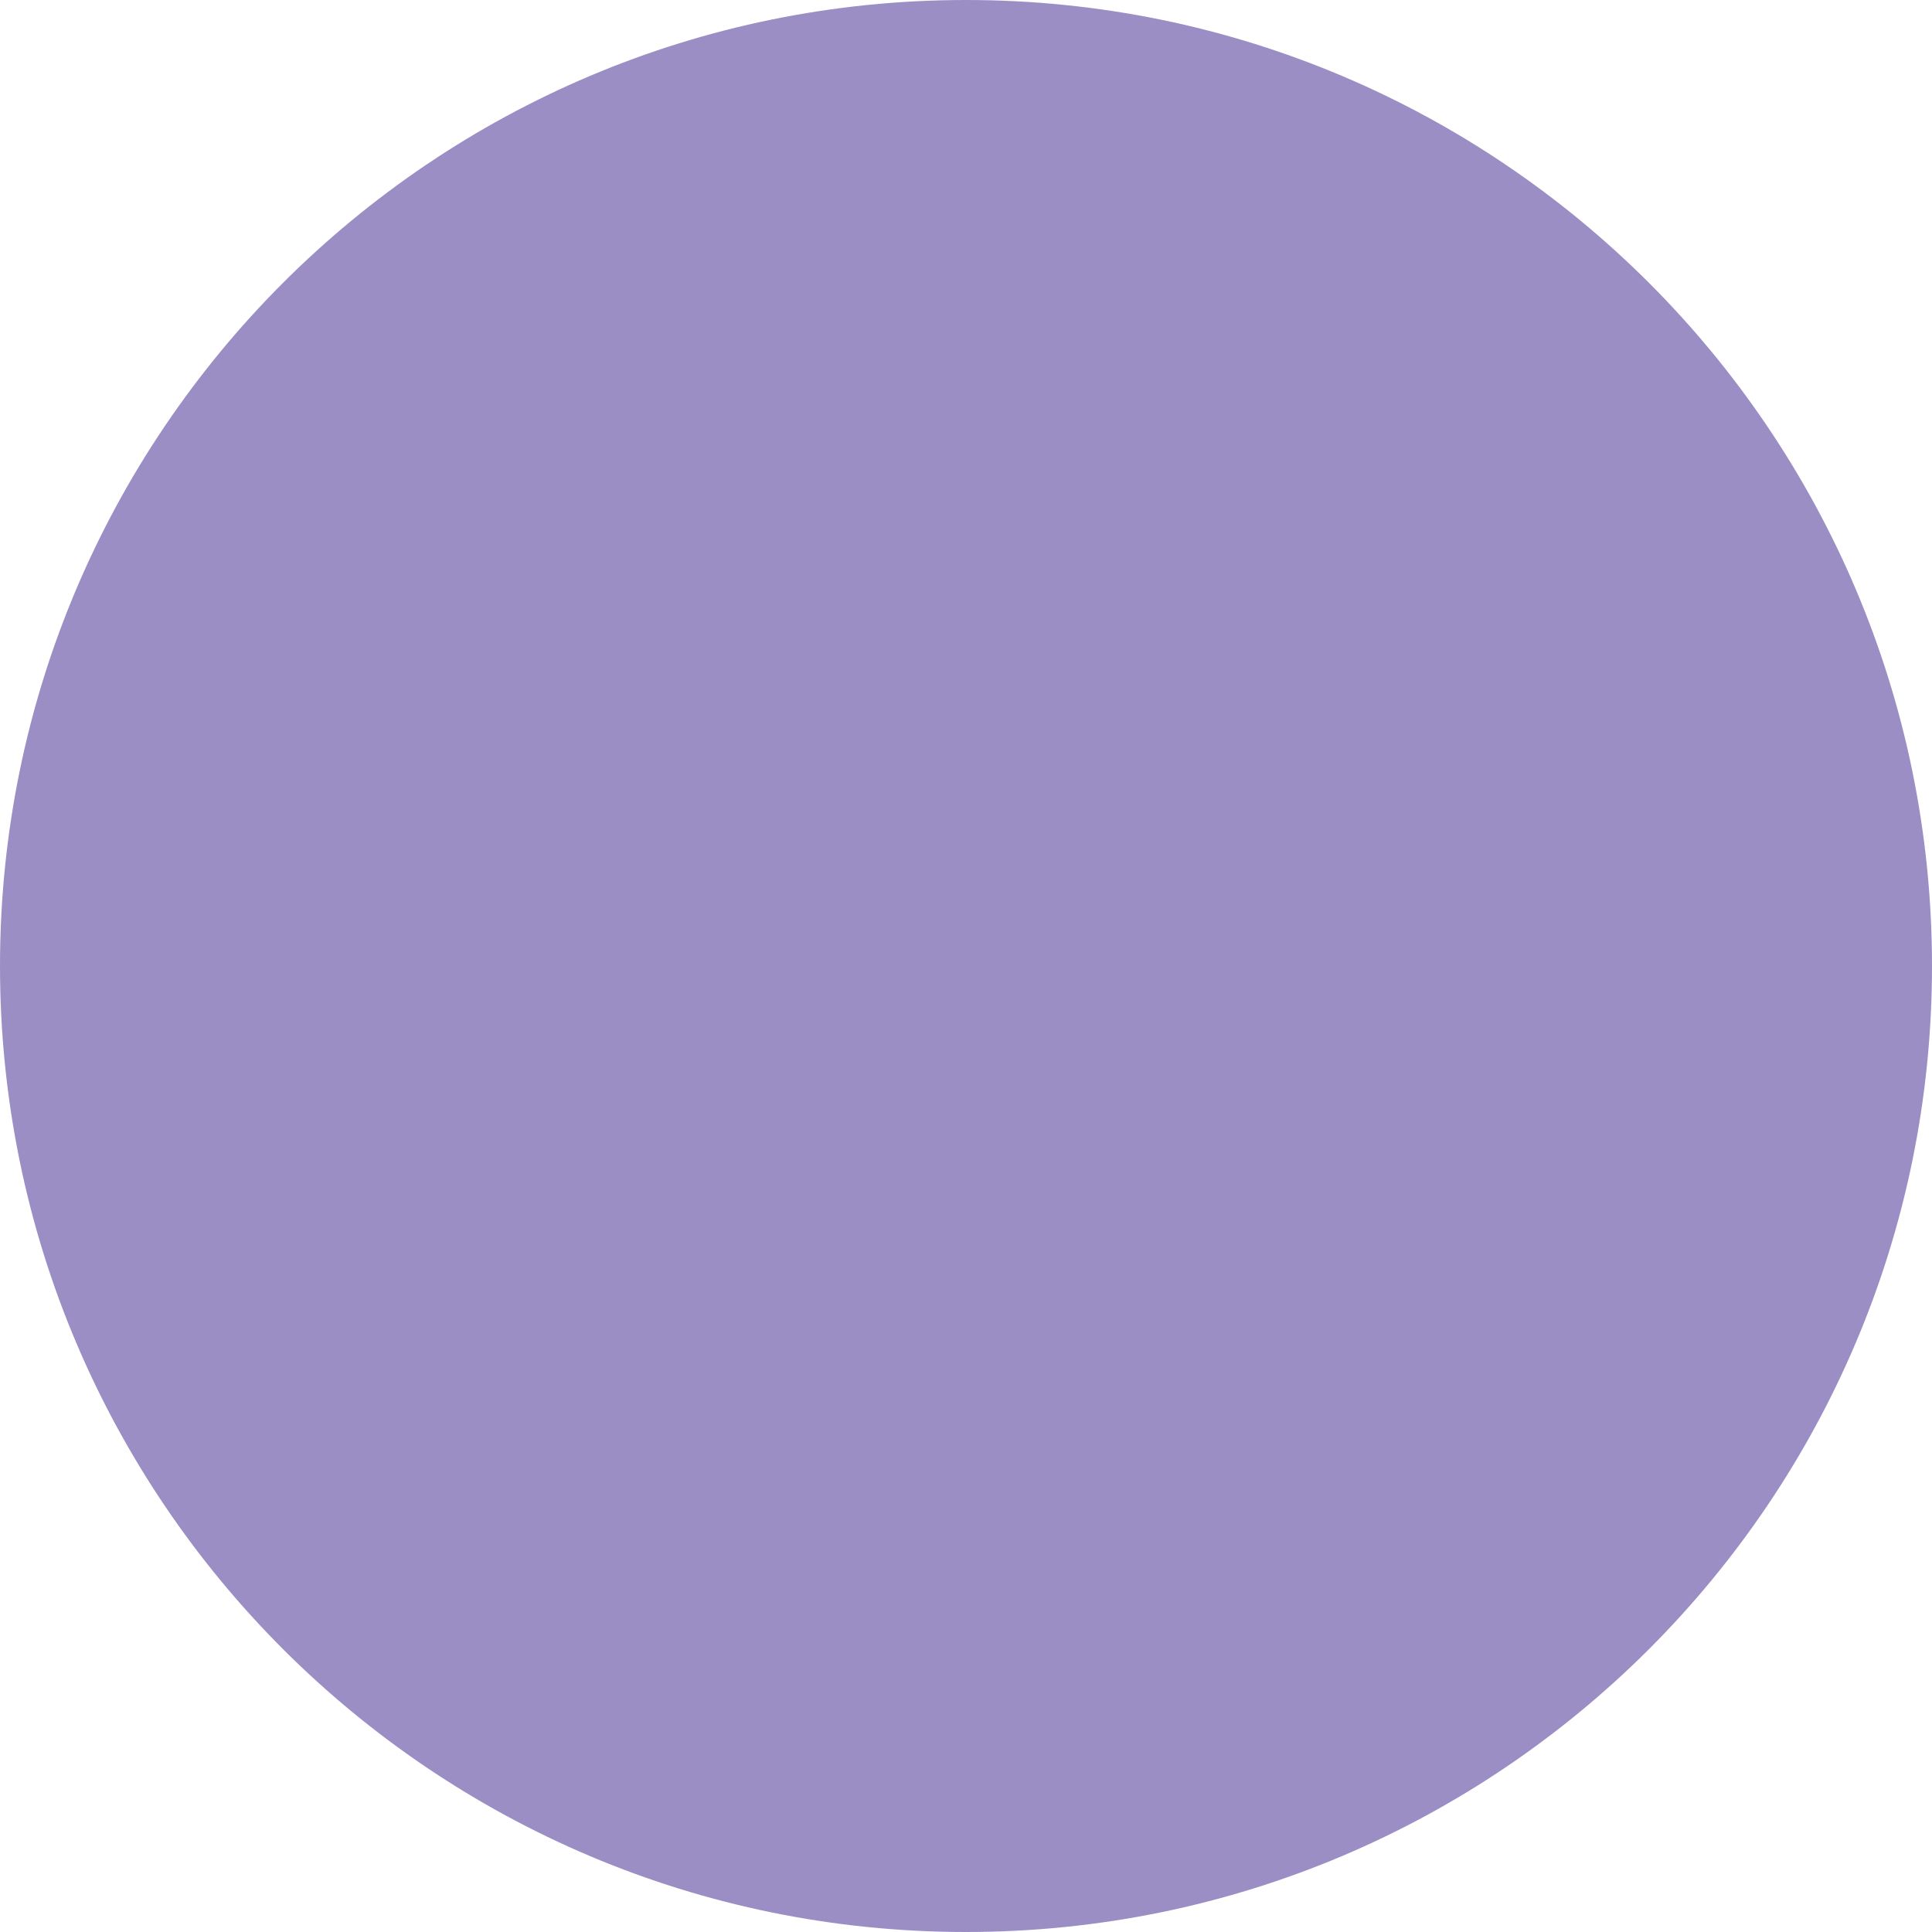
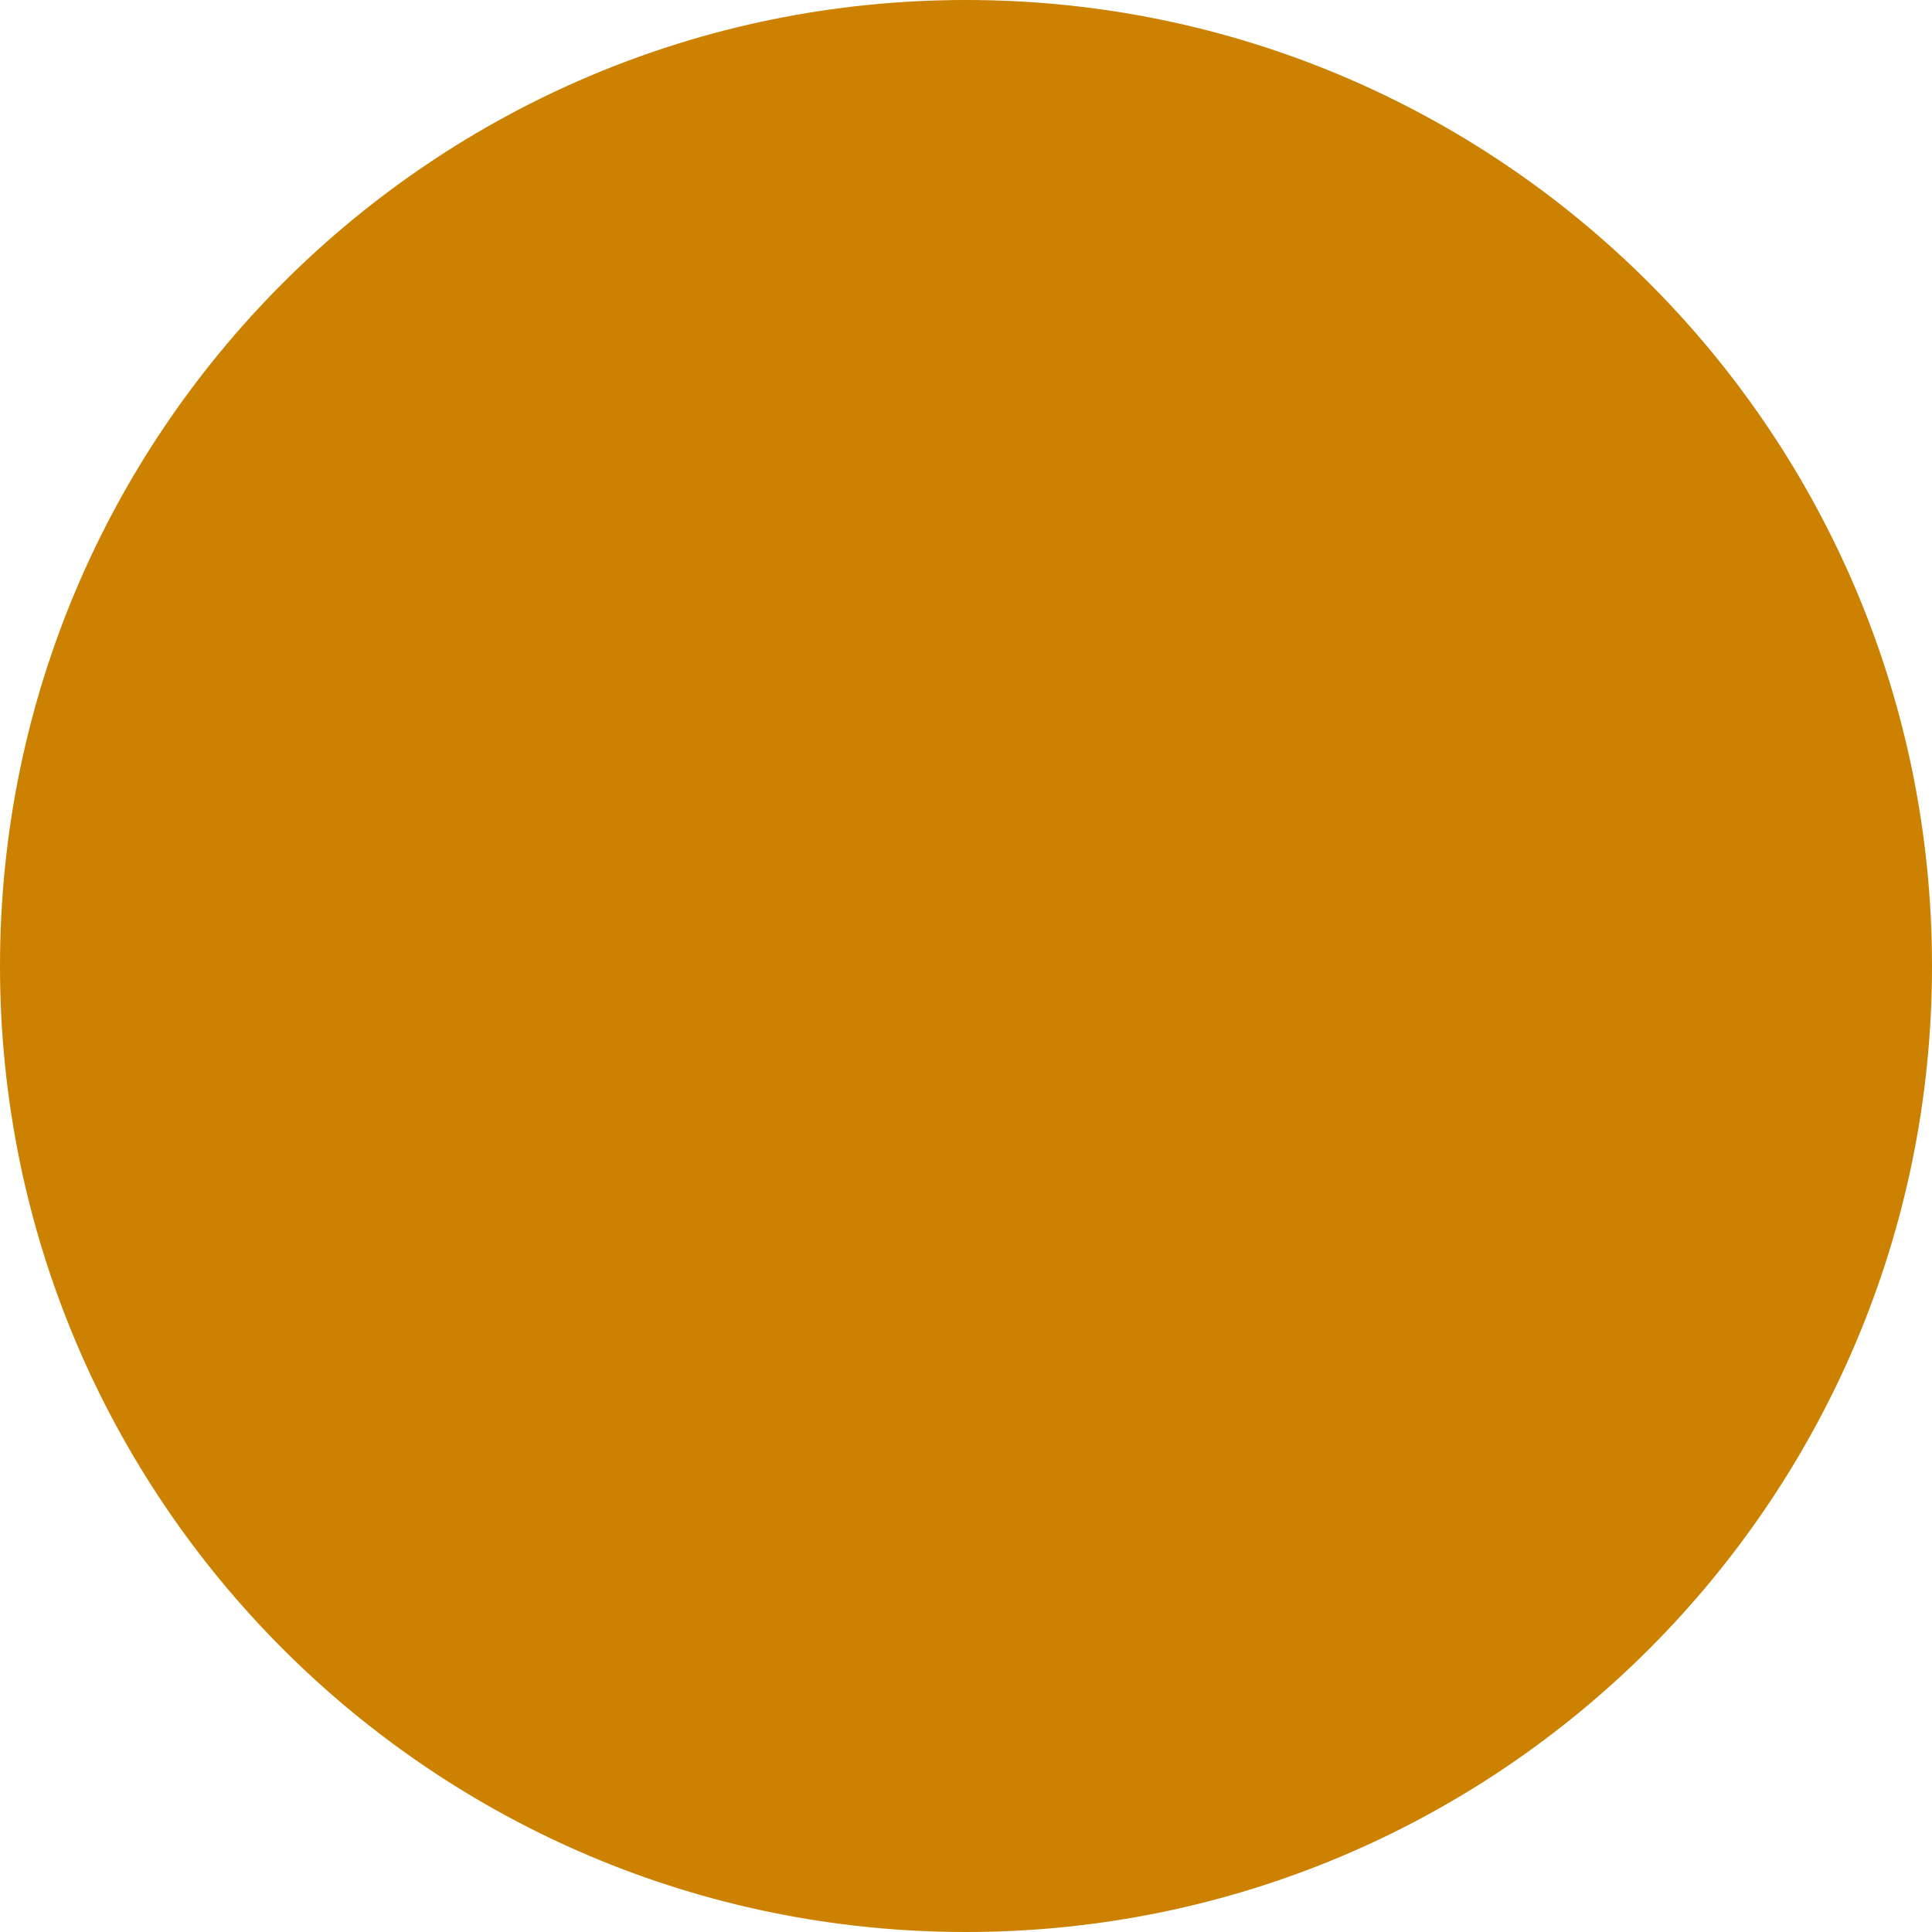
<svg xmlns="http://www.w3.org/2000/svg" preserveAspectRatio="none" overflow="visible" style="display: block;" width="5" height="5" viewBox="0 0 5 5" fill="none">
-   <circle id="Marker" cx="2.5" cy="2.5" r="2.5" fill="#9B8EC4" />
+   <circle id="Marker" cx="2.5" cy="2.5" r="2.5" fill="#CC8100" />
</svg>
